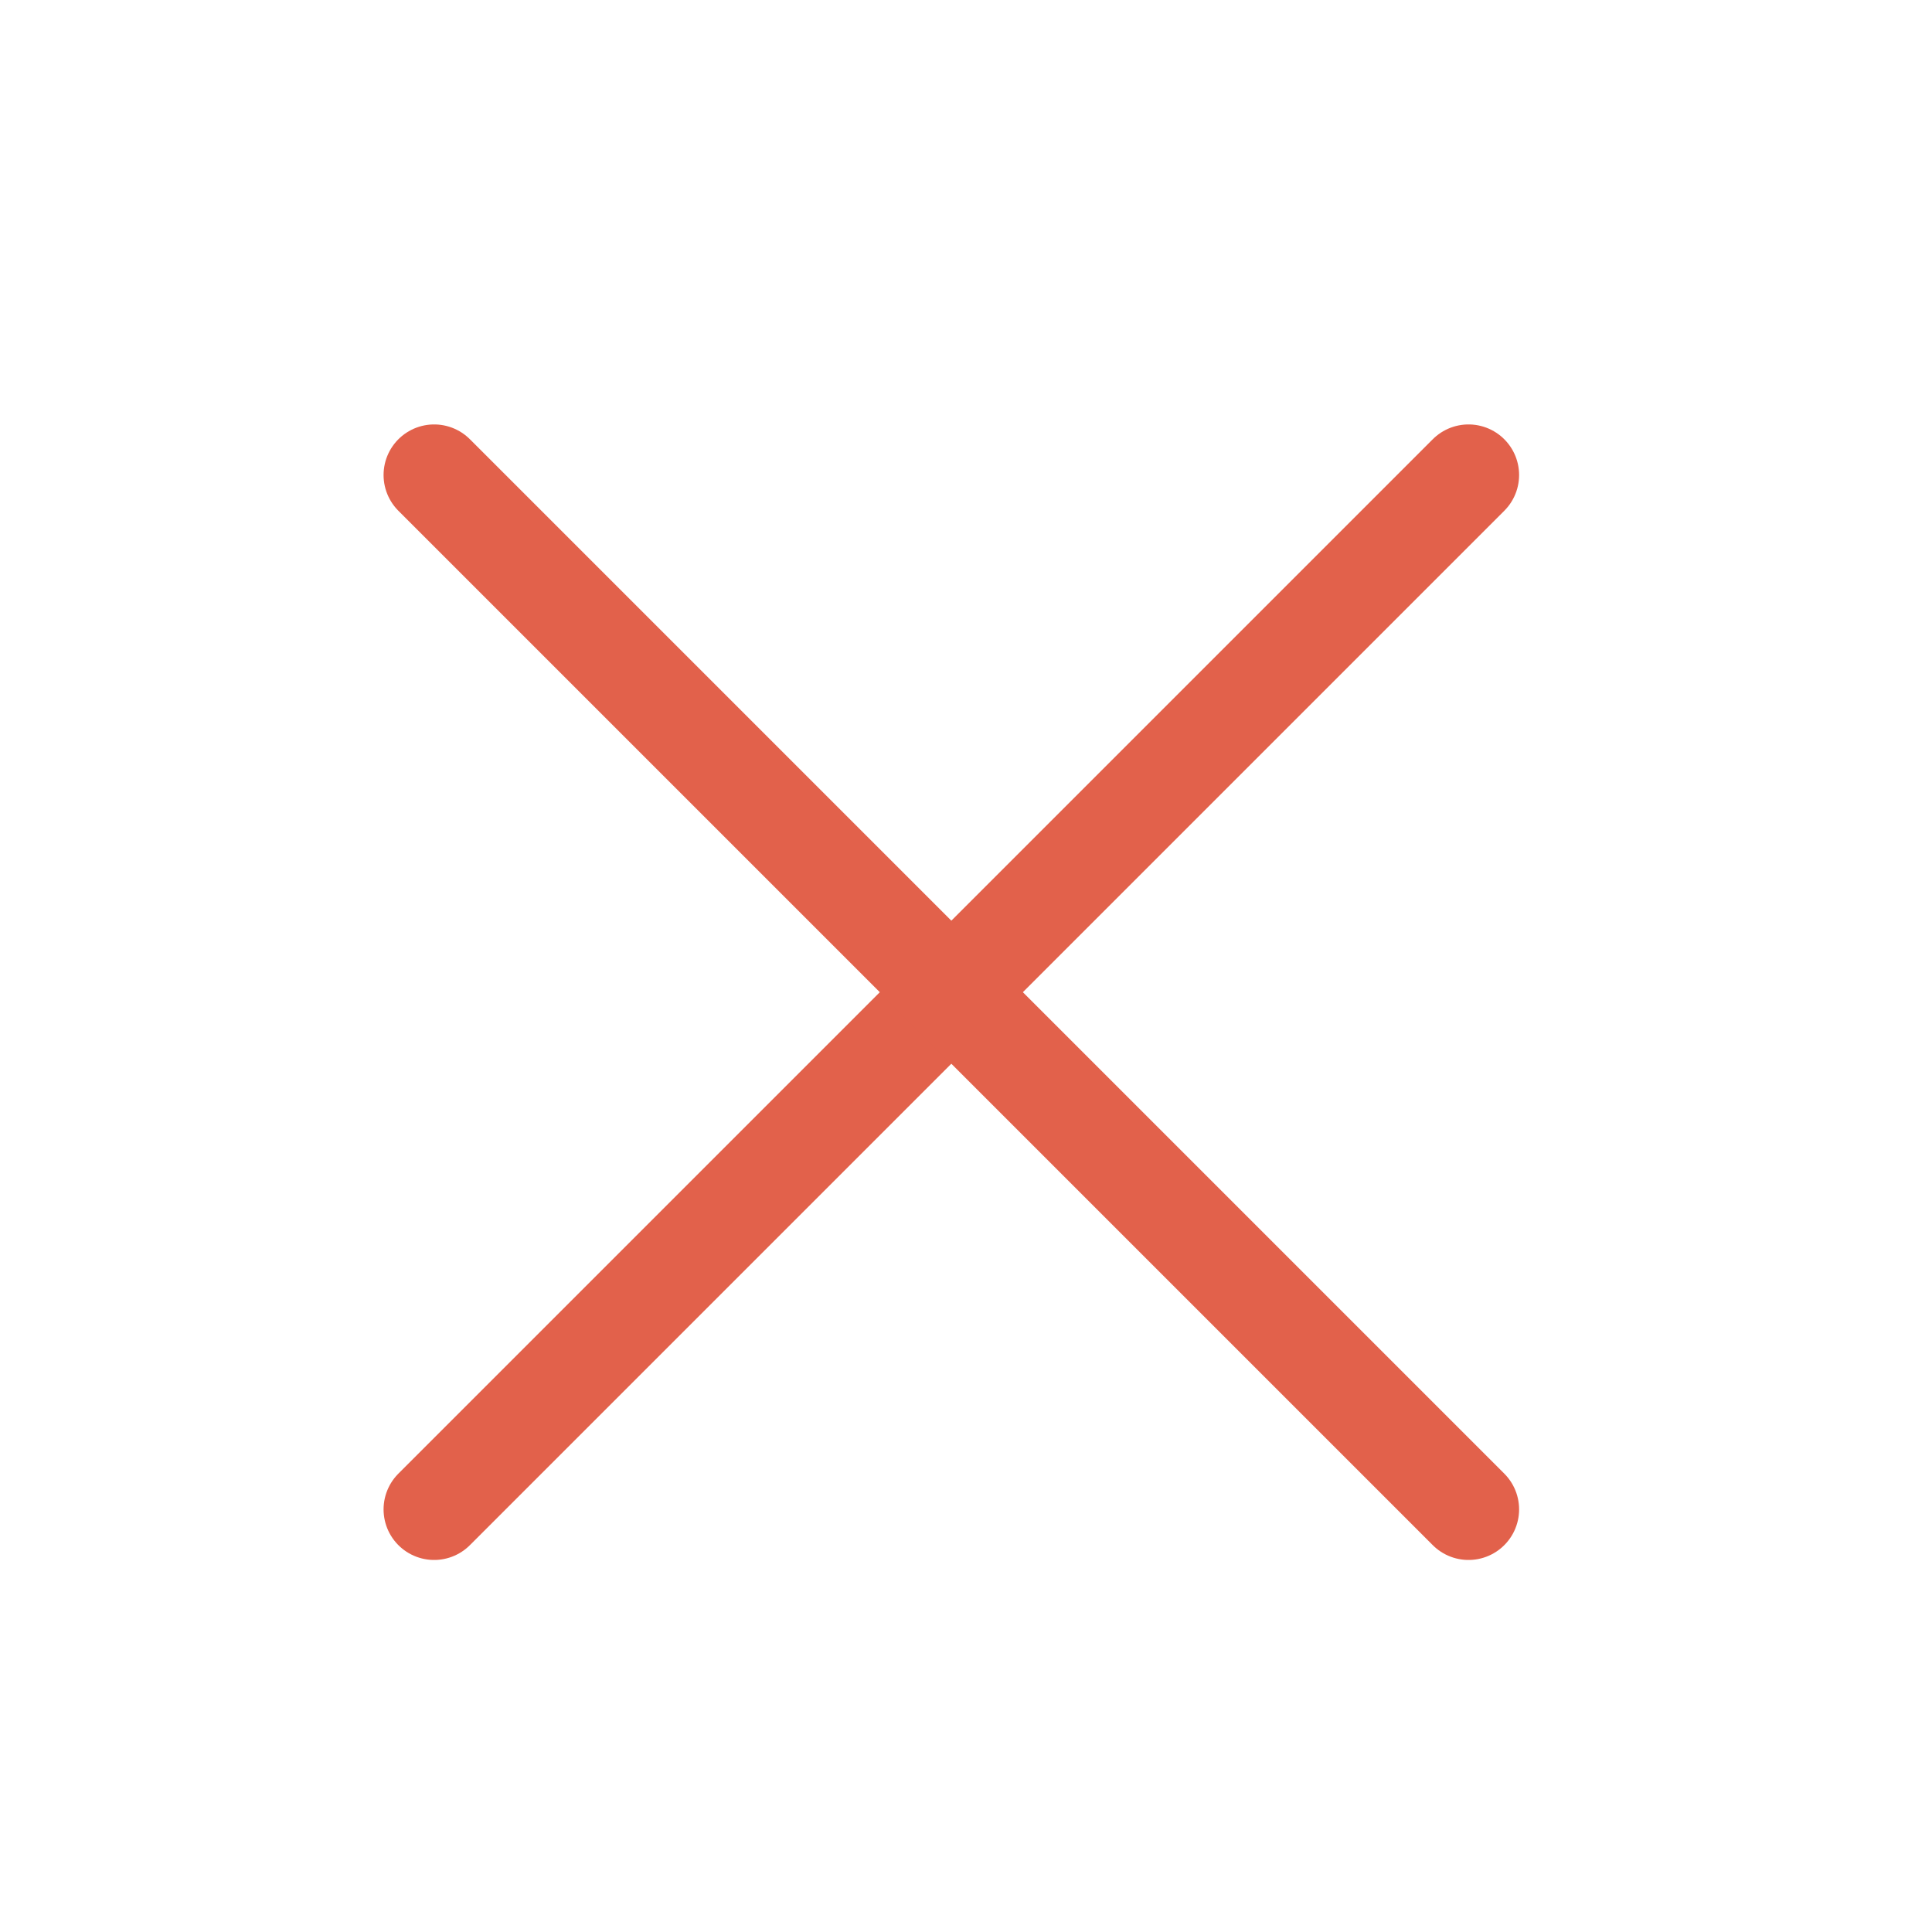
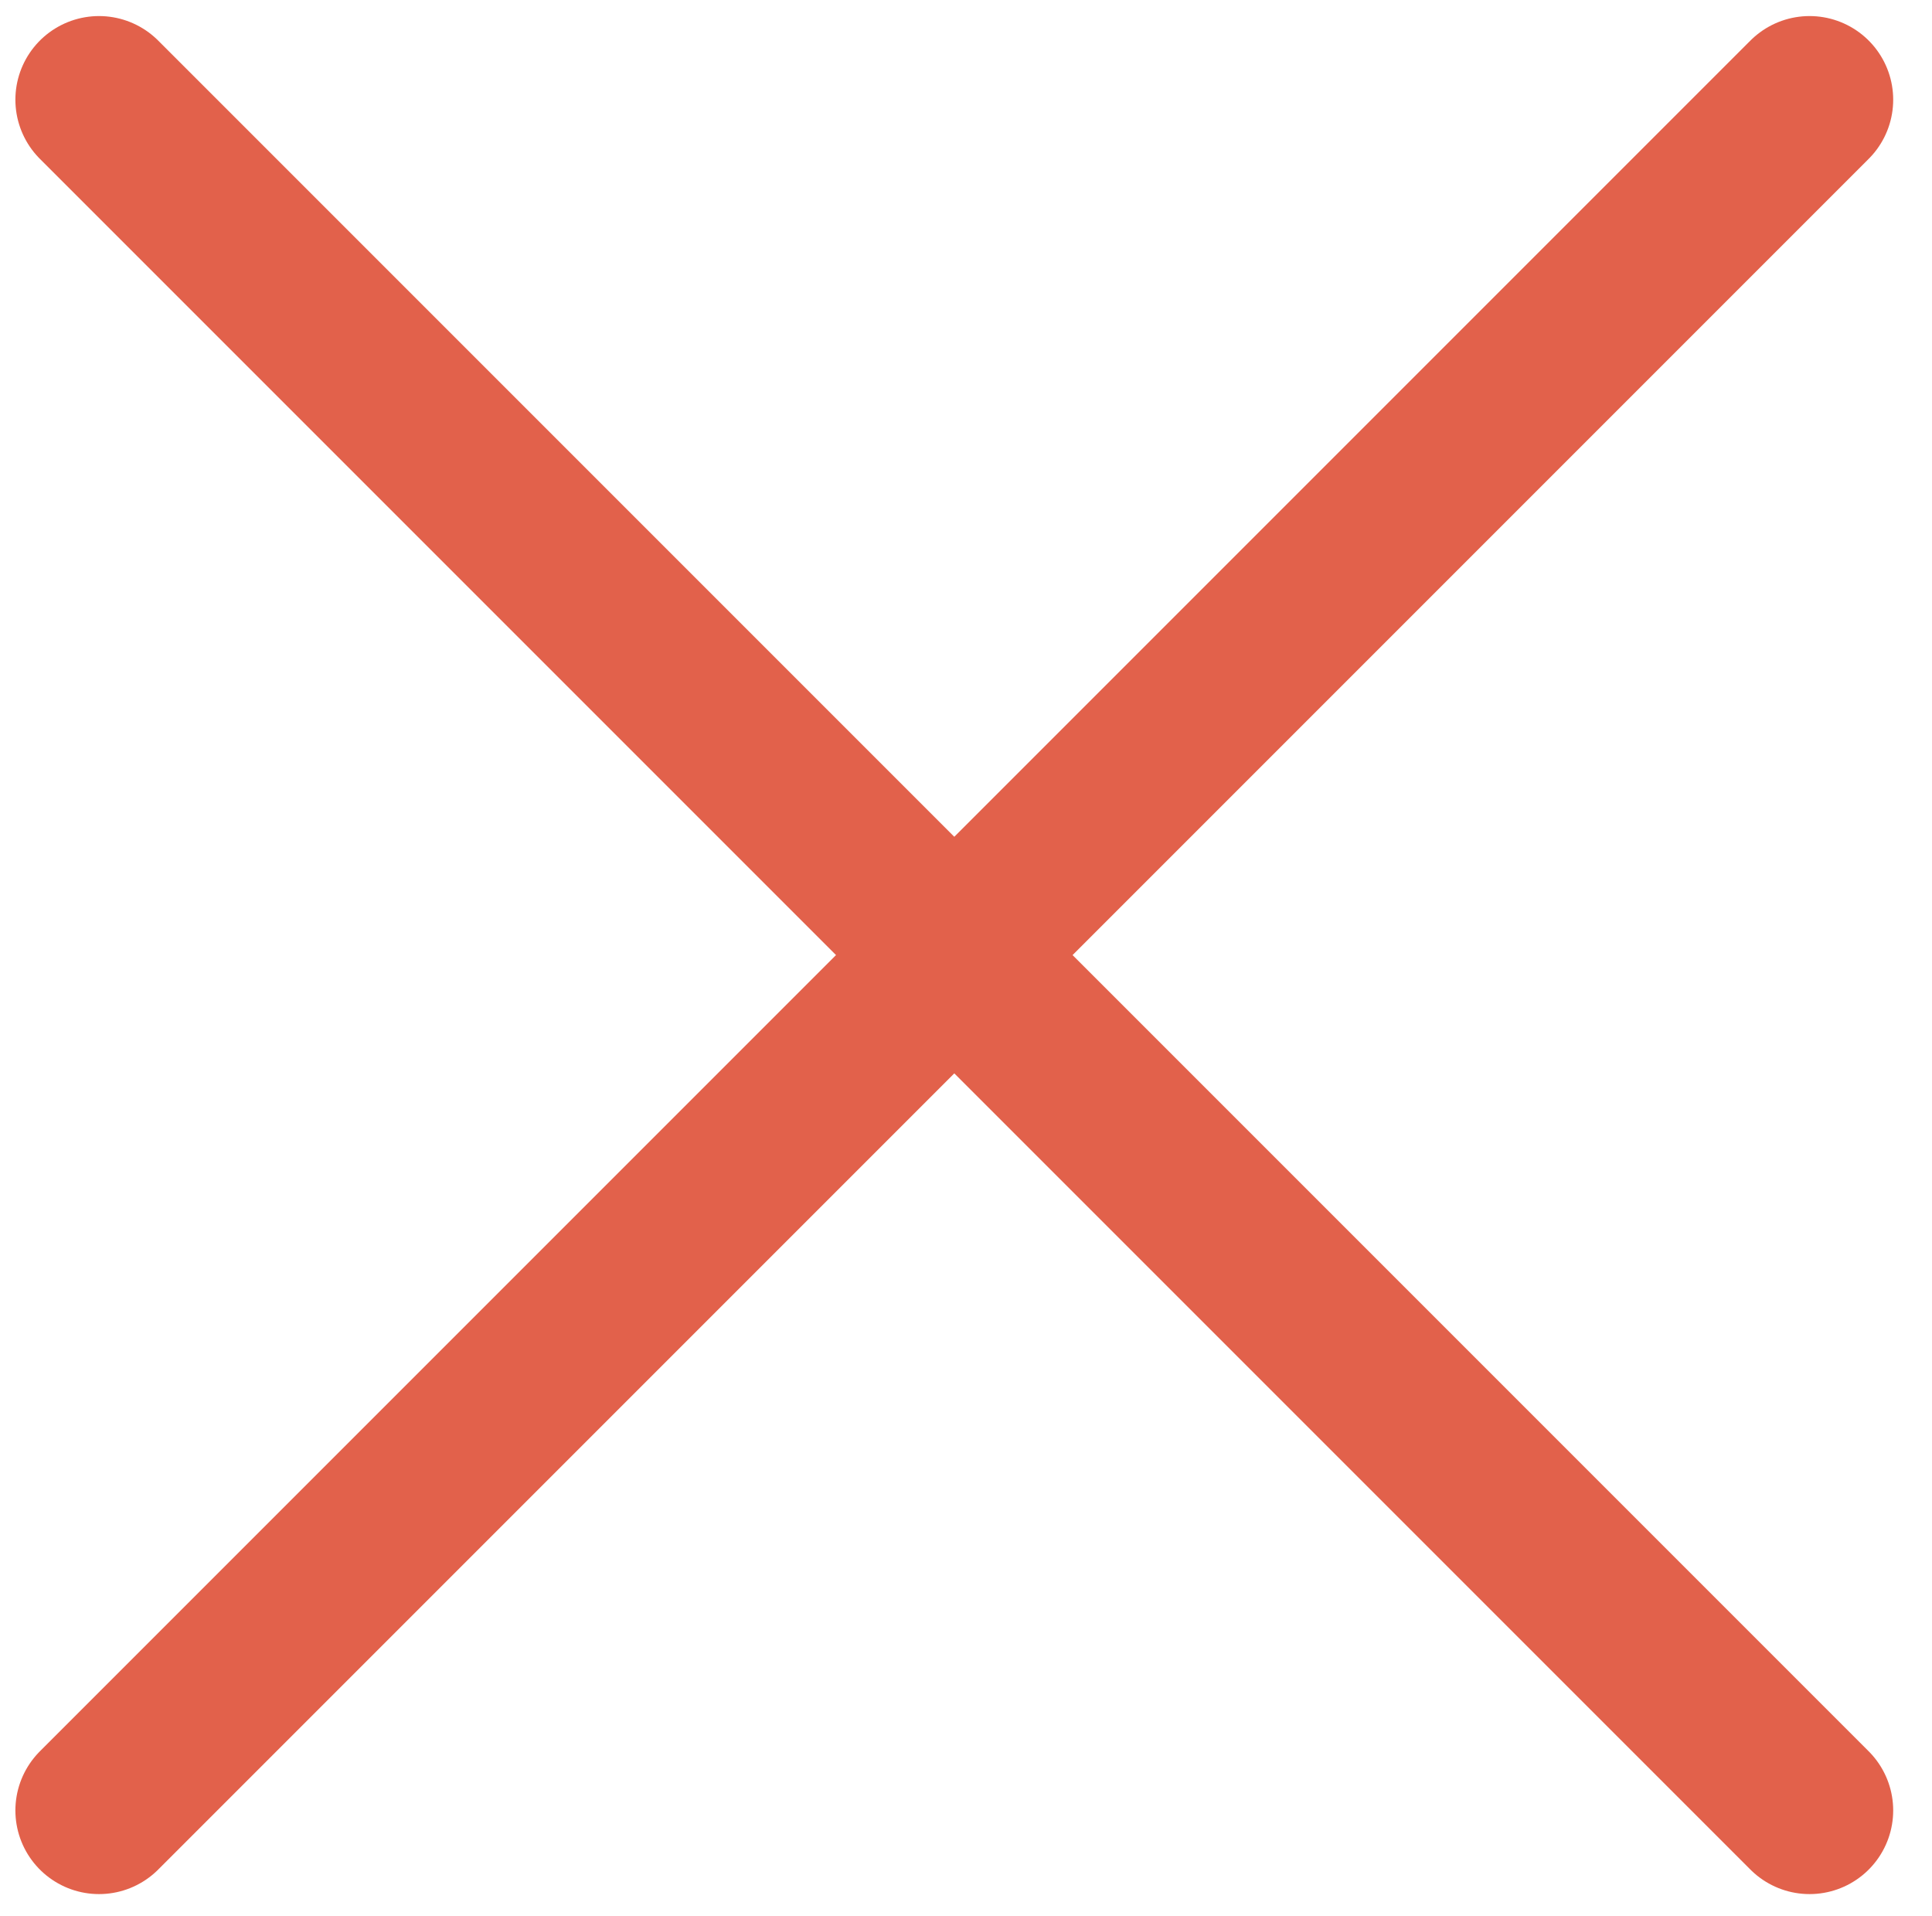
- <svg xmlns="http://www.w3.org/2000/svg" id="Layer_1" data-name="Layer 1" viewBox="0 0 95.5 95.5">
+ <svg xmlns="http://www.w3.org/2000/svg" id="Layer_1" data-name="Layer 1" viewBox="0 0 57.75 57.25">
  <defs>
    <style>.cls-1{fill:none;stroke:#e2614b;stroke-linecap:round;stroke-linejoin:round;stroke-width:5px;}</style>
  </defs>
-   <line class="cls-1" x1="21.46" y1="74.61" x2="72.59" y2="23.48" />
-   <line class="cls-1" x1="72.59" y1="74.61" x2="21.46" y2="23.48" />
+   <line class="cls-1" x1="2.96" y1="54.11" x2="54.09" y2="2.98" />
+   <line class="cls-1" x1="54.09" y1="54.11" x2="2.96" y2="2.98" />
</svg>
